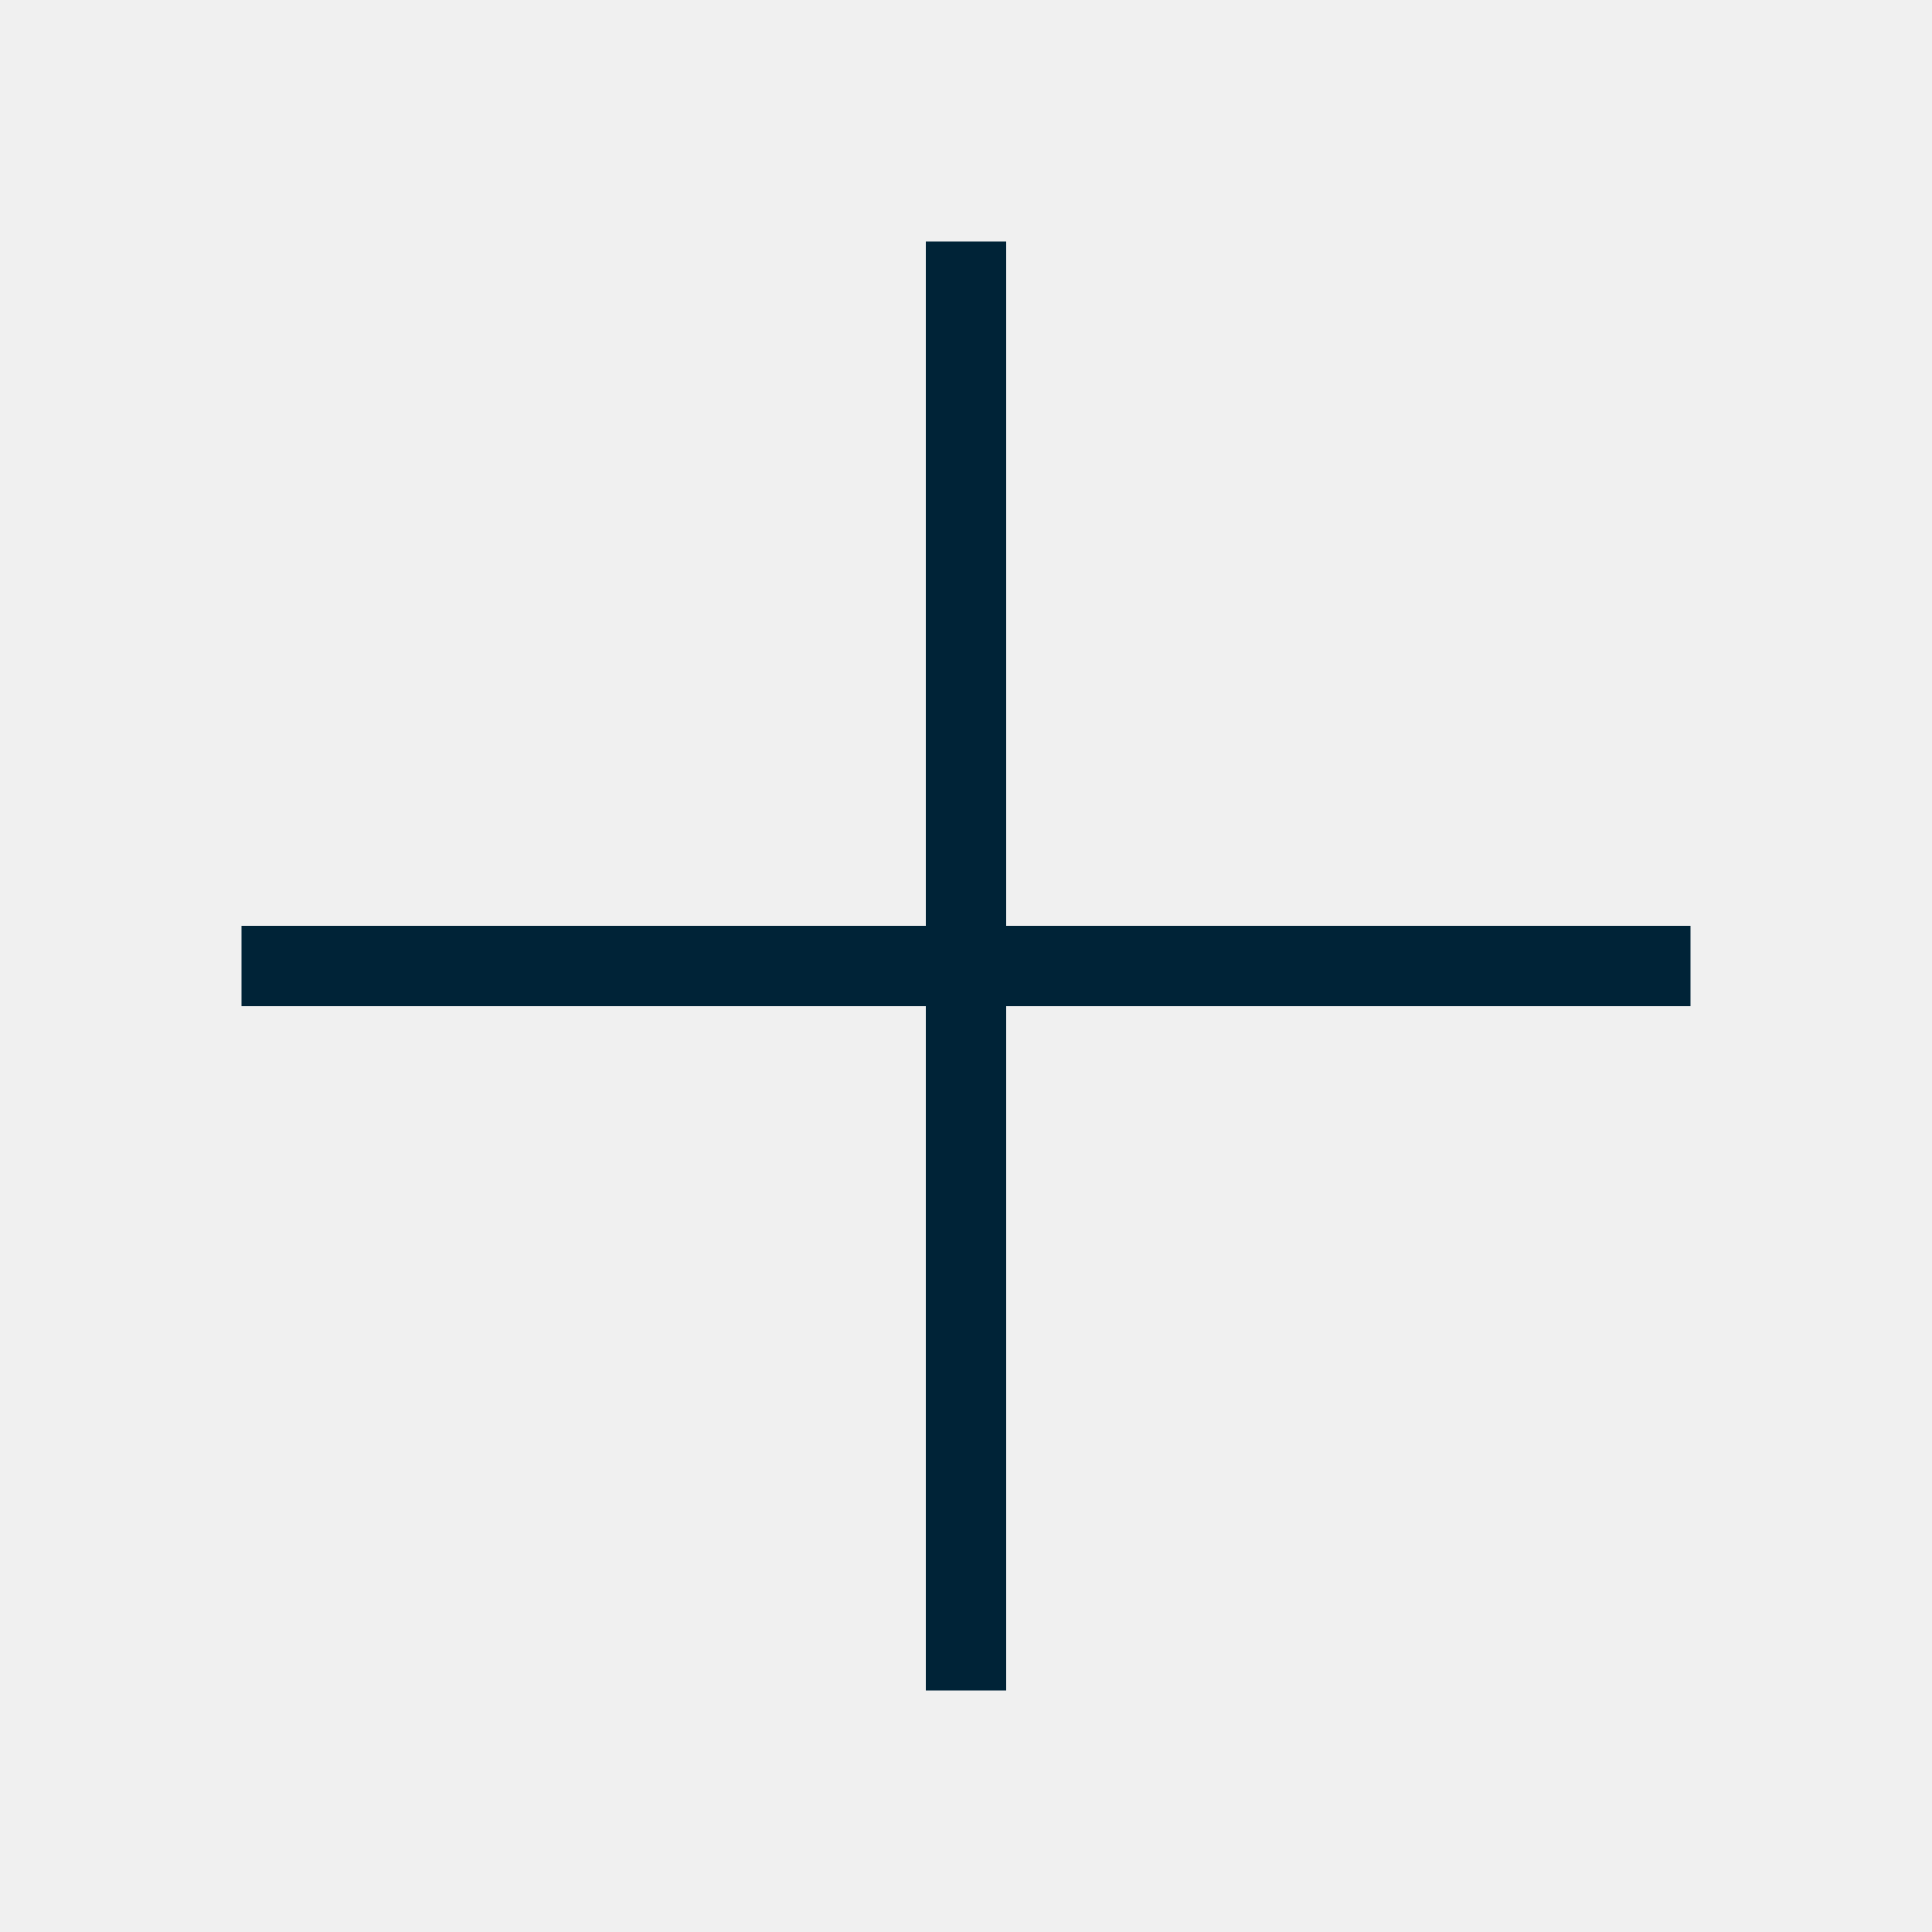
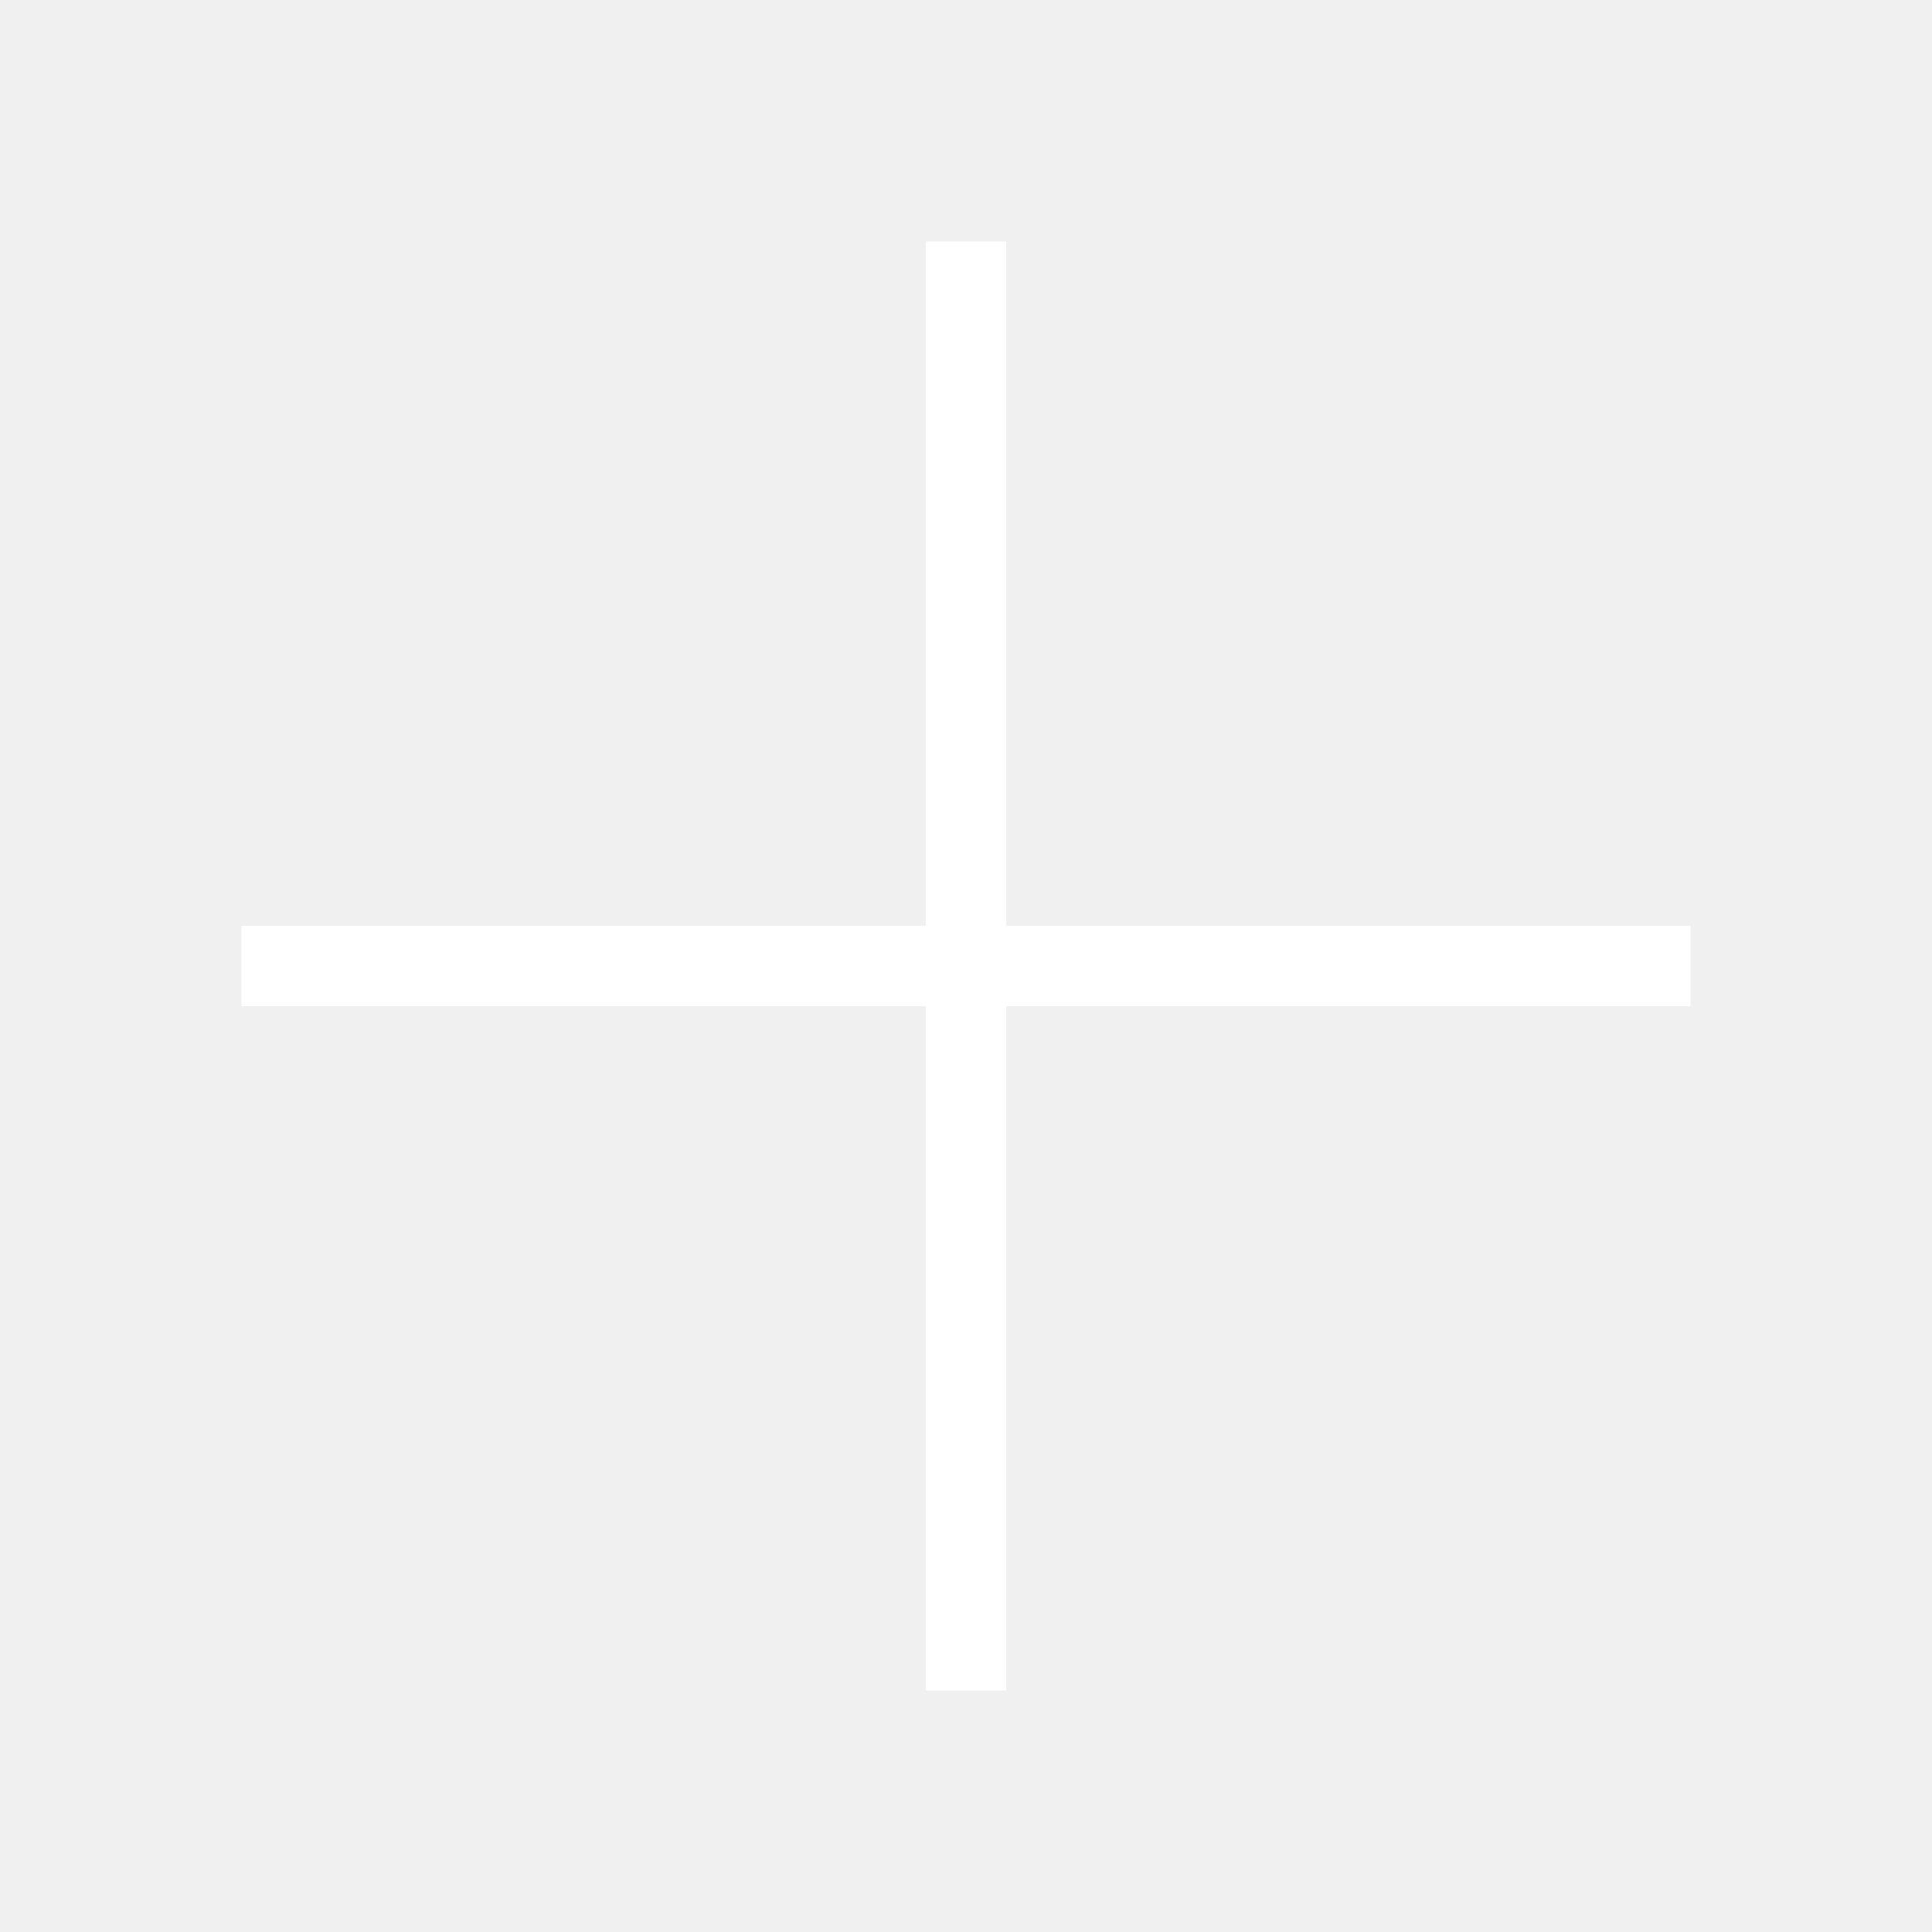
<svg xmlns="http://www.w3.org/2000/svg" width="24" height="24" viewBox="0 0 24 24" fill="none">
-   <path fill-rule="evenodd" clip-rule="evenodd" d="M21 12.5H3V11.5H21V12.5Z" fill="#002337" />
-   <path fill-rule="evenodd" clip-rule="evenodd" d="M12.5 3V21H11.5V3H12.5Z" fill="#002337" />
+   <path fill-rule="evenodd" clip-rule="evenodd" d="M21 12.5H3V11.5H21V12.5Z" fill="#FFF" />
+   <path fill-rule="evenodd" clip-rule="evenodd" d="M12.5 3V21H11.5V3H12.5Z" fill="#FFF" />
</svg>
